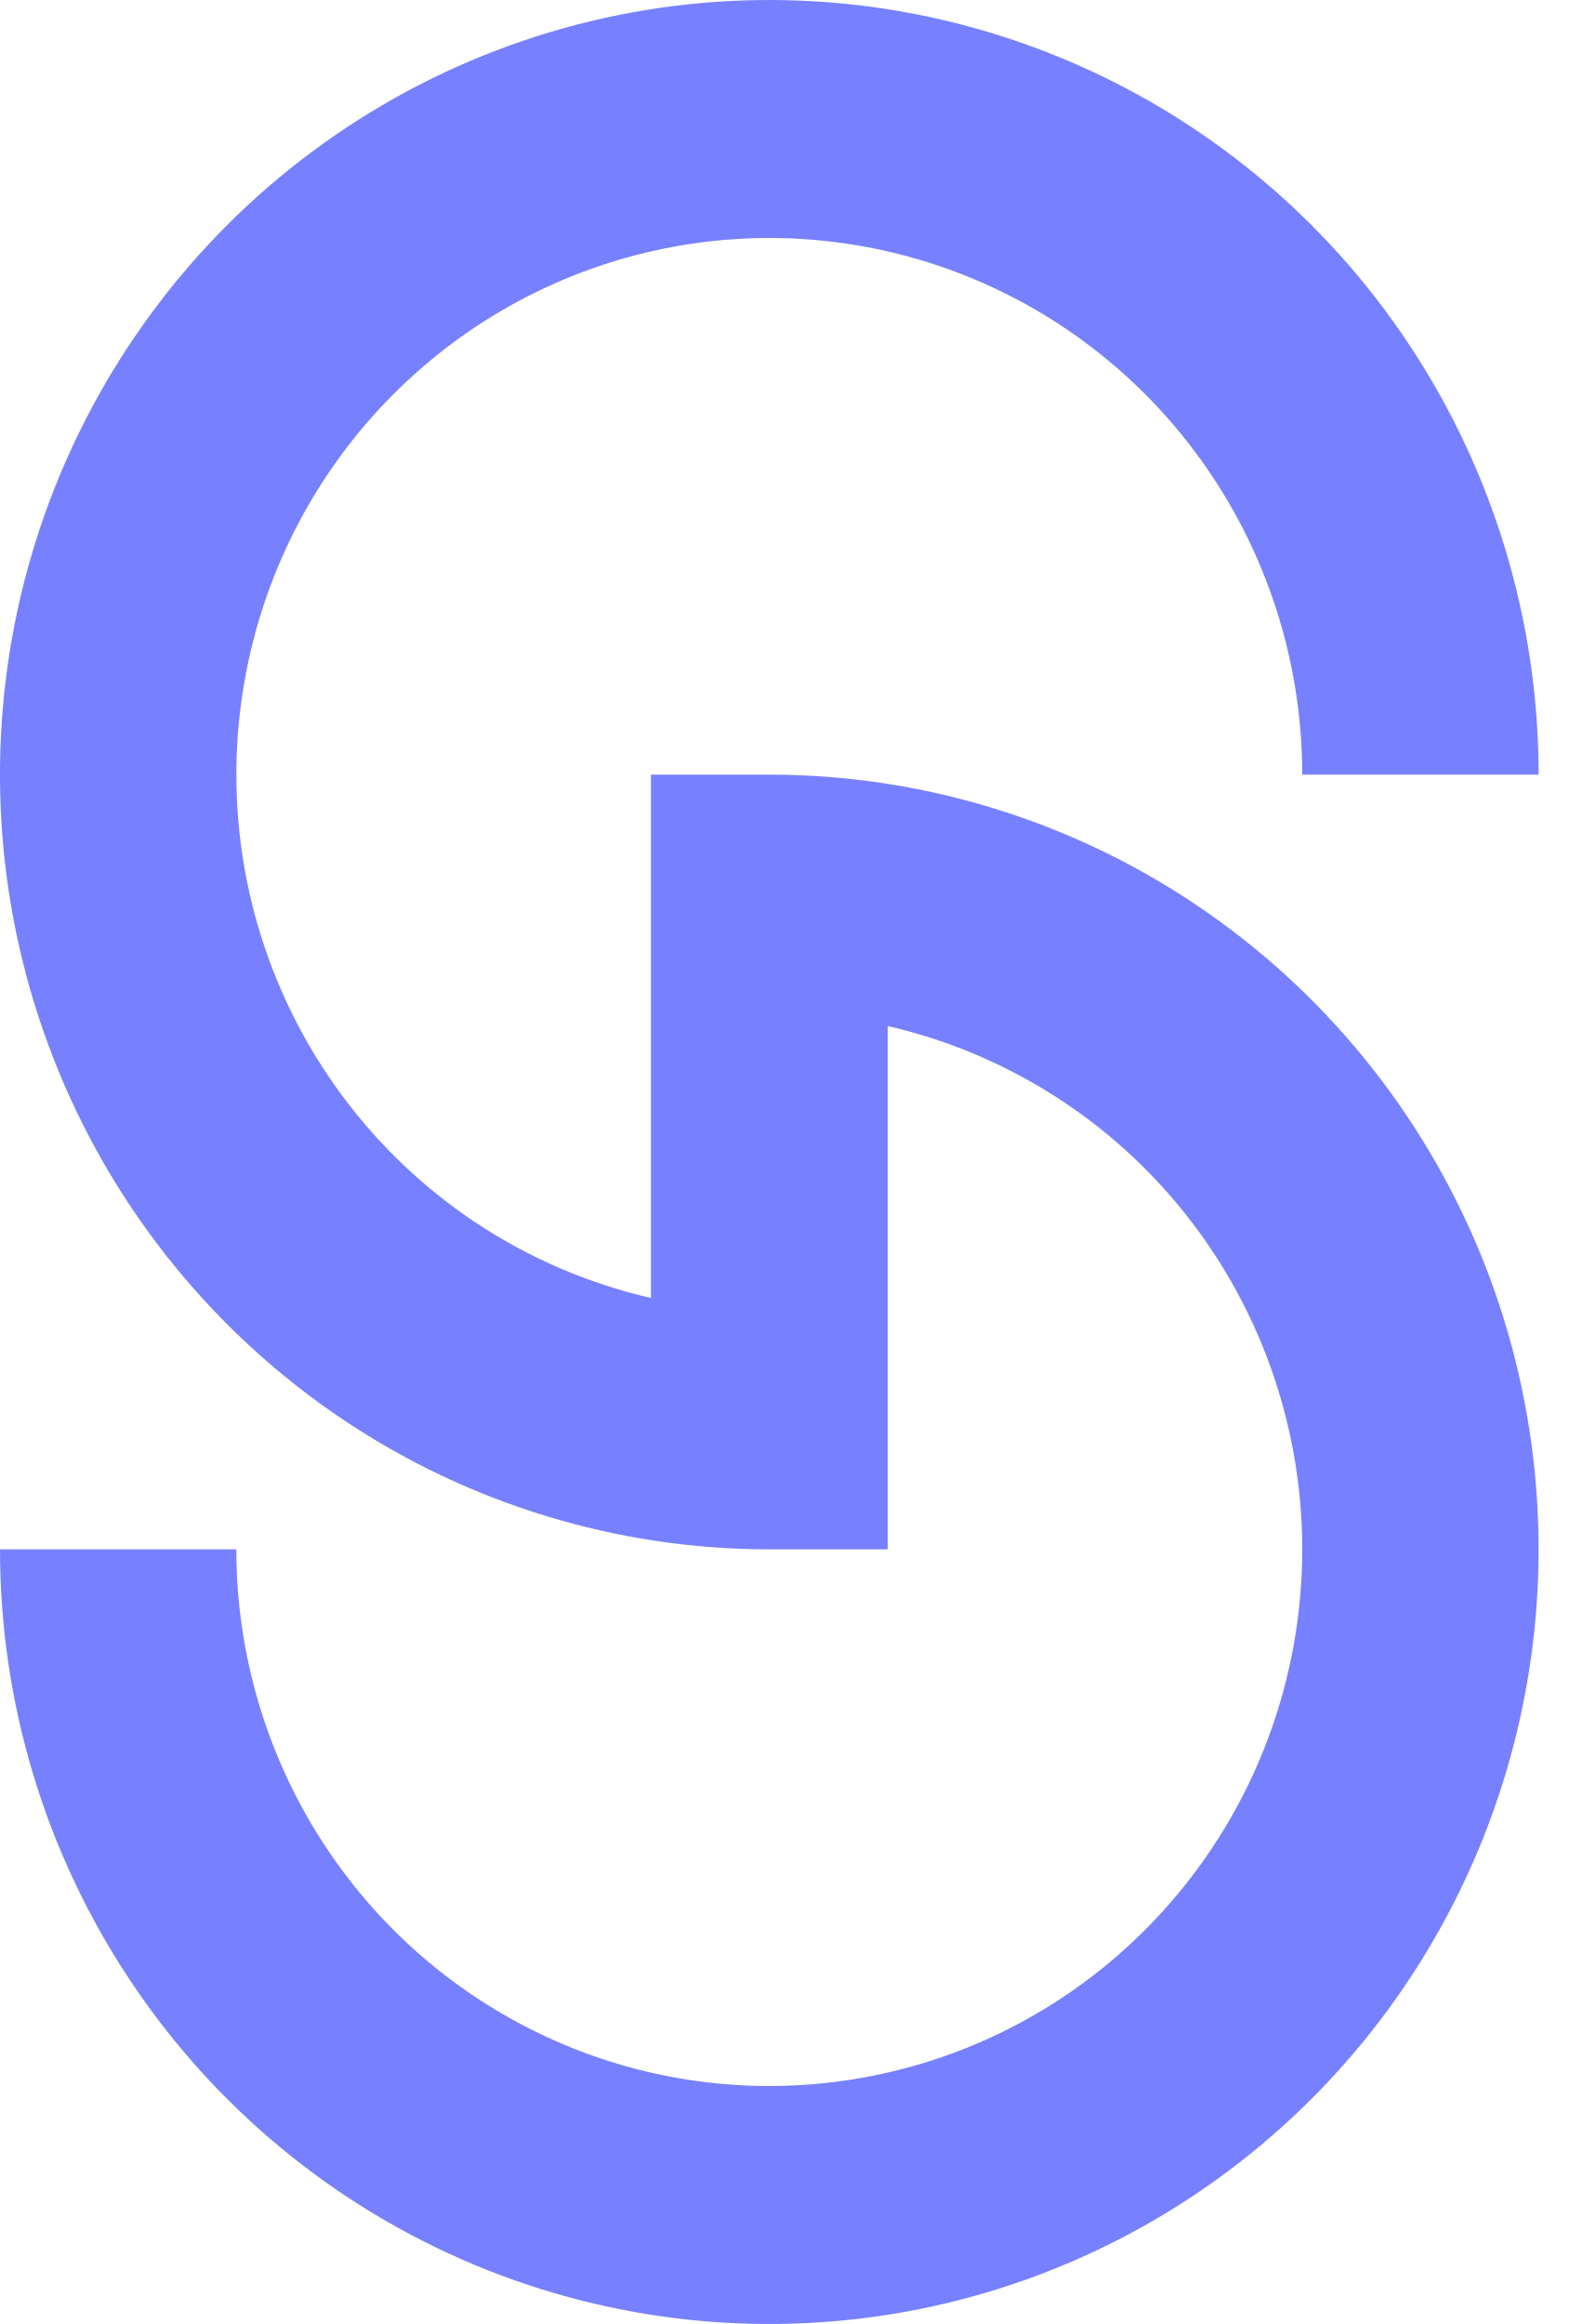
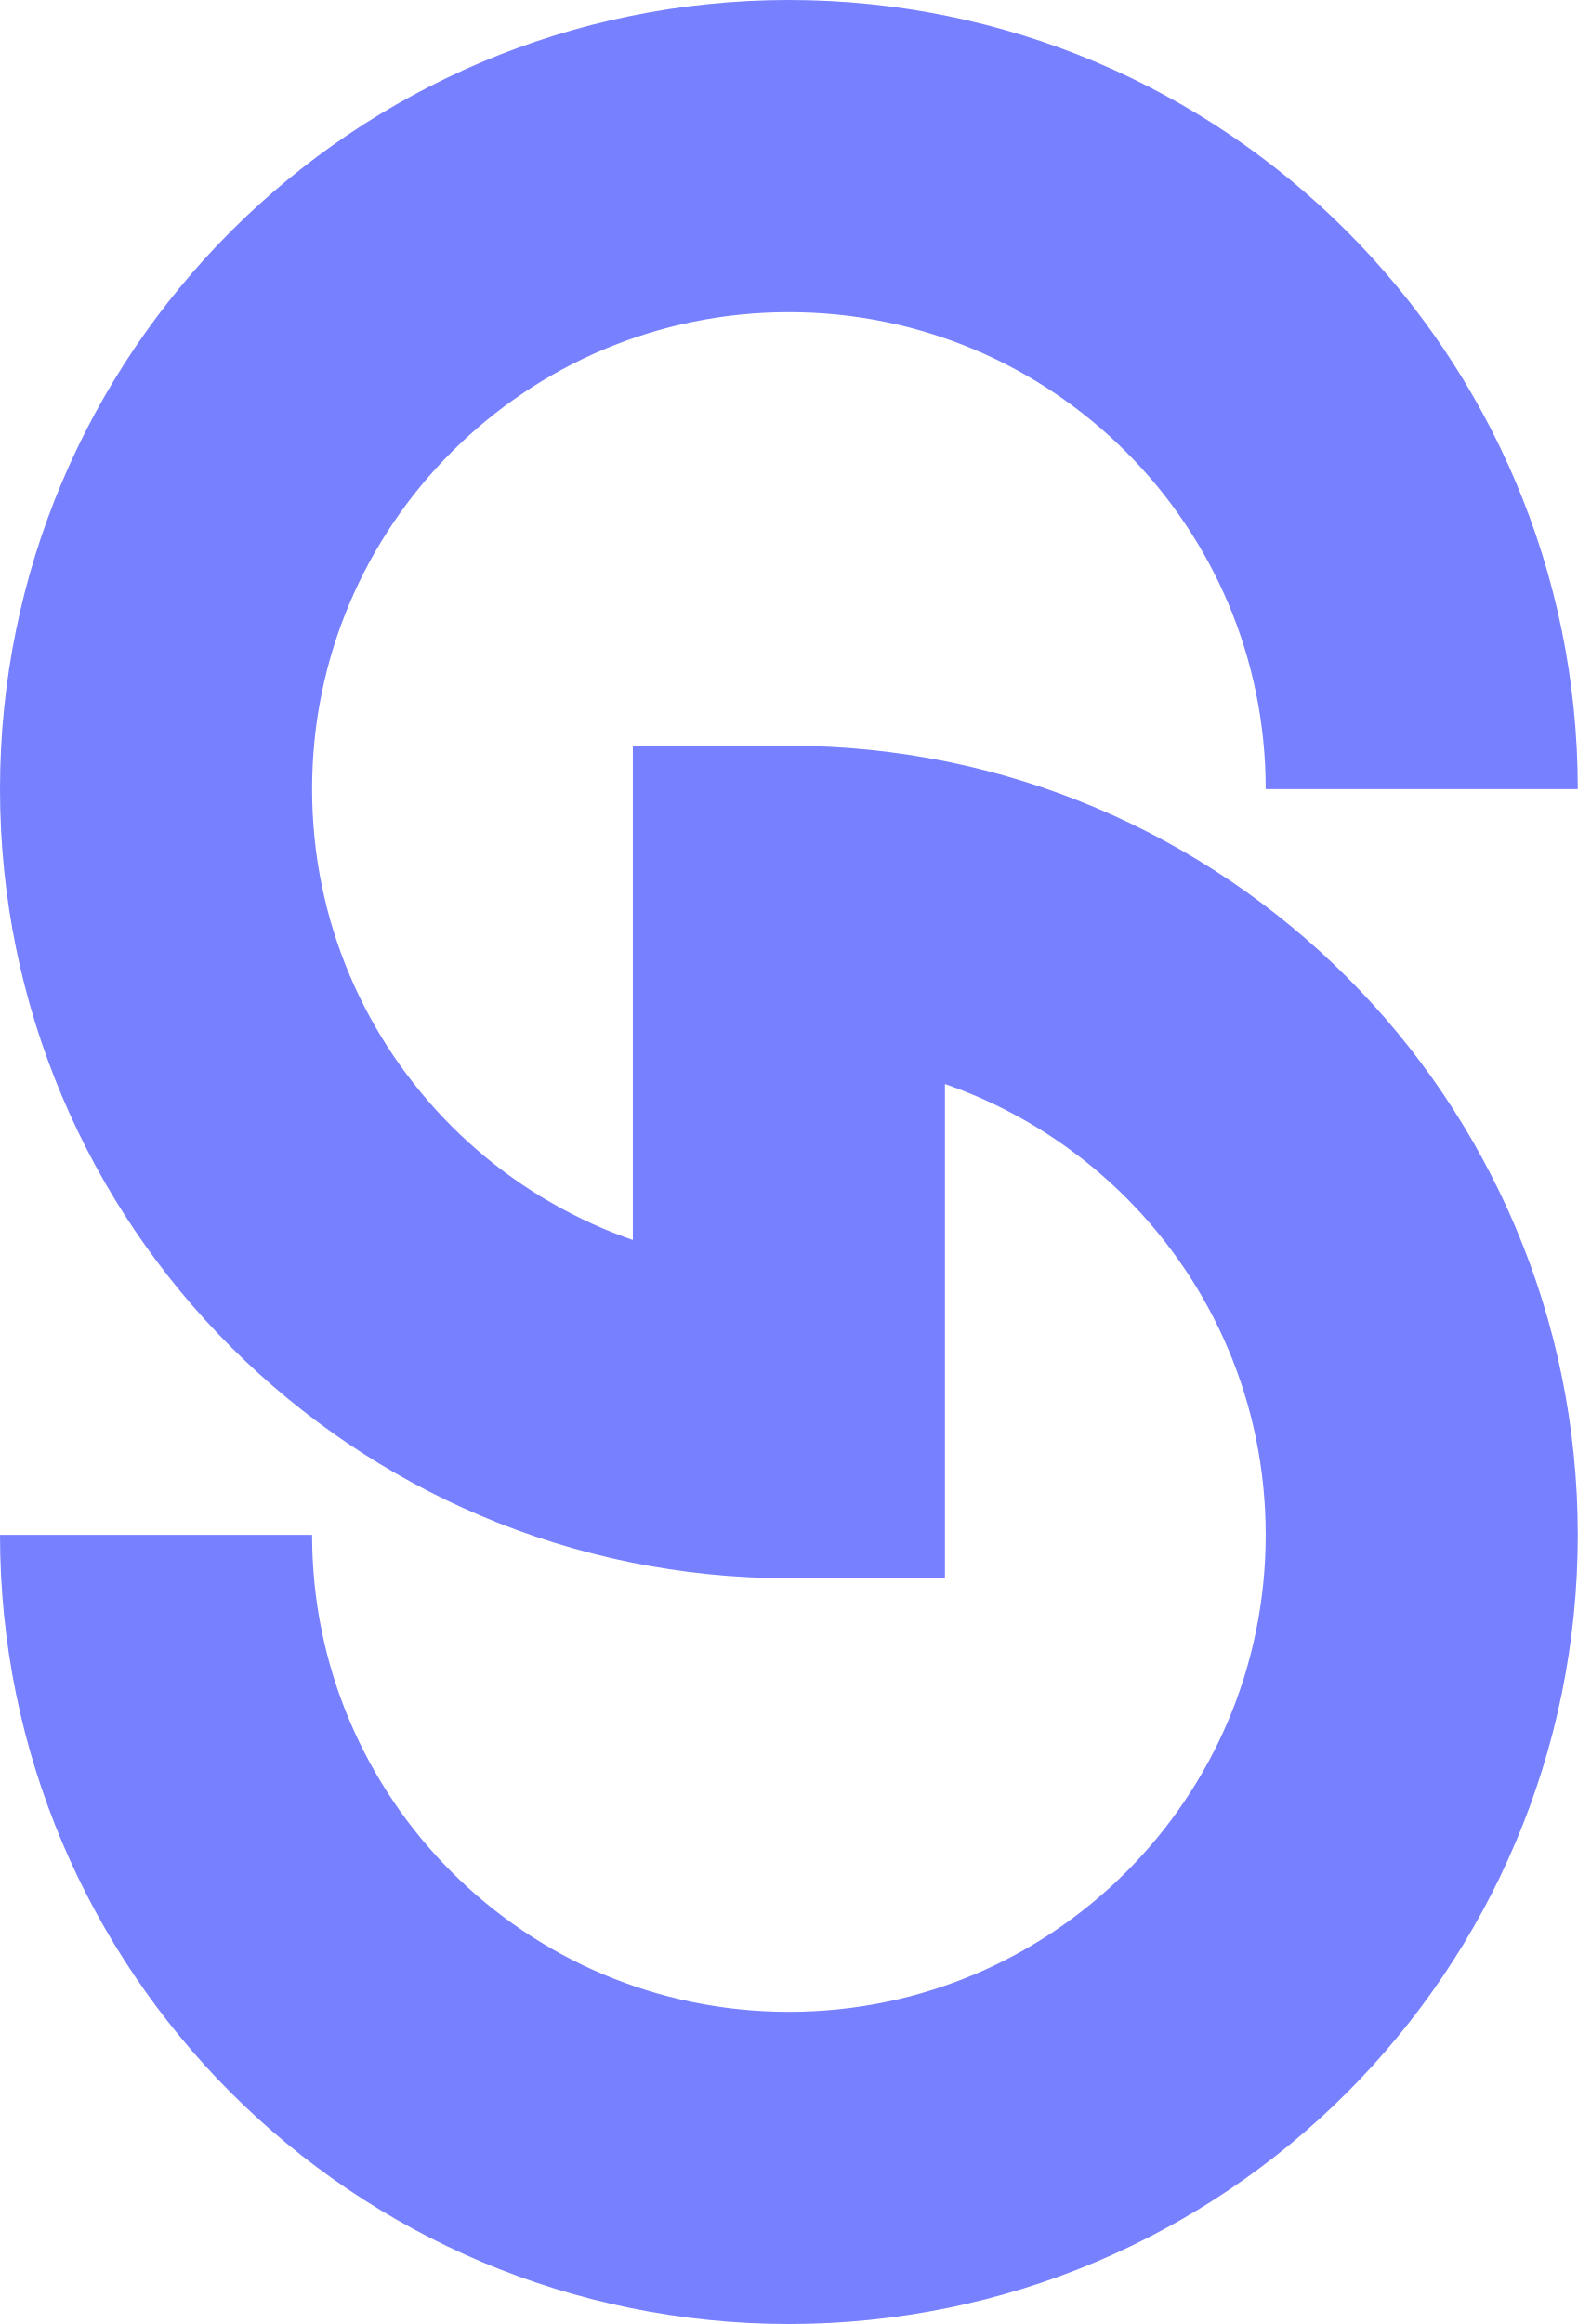
- <svg xmlns="http://www.w3.org/2000/svg" width="27" height="40" viewBox="0 0 27 40" fill="none">
-   <path d="M5.885 24.42C8.063 25.885 10.623 26.667 13.242 26.667H15.28V17.66C16.366 17.909 17.403 18.357 18.339 18.986C19.848 20.001 21.024 21.444 21.718 23.132C22.412 24.82 22.594 26.677 22.24 28.469C21.886 30.261 21.012 31.907 19.729 33.198C18.446 34.49 16.812 35.37 15.032 35.726C13.252 36.083 11.408 35.9 9.732 35.201C8.055 34.502 6.622 33.318 5.614 31.799C4.606 30.279 4.068 28.494 4.068 26.667H5.95724e-06C5.72827e-06 29.304 0.777 31.882 2.232 34.074C3.687 36.267 5.755 37.976 8.175 38.985C10.594 39.994 13.257 40.258 15.826 39.744C18.395 39.229 20.754 37.959 22.606 36.095C24.458 34.23 25.719 31.854 26.23 29.268C26.741 26.681 26.479 24.001 25.477 21.564C24.474 19.128 22.777 17.046 20.599 15.58C18.422 14.115 15.861 13.333 13.242 13.333L11.205 13.333V22.34C10.119 22.091 9.081 21.643 8.145 21.014C6.637 19.999 5.461 18.556 4.767 16.868C4.072 15.18 3.891 13.323 4.245 11.531C4.598 9.739 5.472 8.094 6.755 6.802C8.038 5.51 9.673 4.63 11.453 4.274C13.232 3.917 15.077 4.1 16.753 4.799C18.429 5.498 19.862 6.682 20.87 8.201C21.878 9.72 22.416 11.506 22.416 13.333H26.485C26.485 10.696 25.708 8.118 24.253 5.926C22.798 3.733 20.73 2.024 18.31 1.015C15.89 0.006 13.228 -0.258 10.659 0.256C8.09 0.771 5.731 2.041 3.879 3.905C2.027 5.77 0.765 8.146 0.254 10.732C-0.257 13.319 0.006 15.999 1.008 18.436C2.01 20.872 3.708 22.954 5.885 24.42Z" fill="#7780FF" />
+ <svg xmlns="http://www.w3.org/2000/svg" width="91" height="134" viewBox="0 0 91 134" fill="none">
+   <path d="M9 88.5C9 108.658 25.342 125 45.5 125C65.658 125 82 108.658 82 88.5C82 68.342 65.658 52 45.5 52V82C25.342 82 9 65.658 9 45.5C9 25.342 25.342 9 45.5 9C65.658 9 82 25.342 82 45.5" stroke="#7780FF" stroke-width="18" />
</svg>
